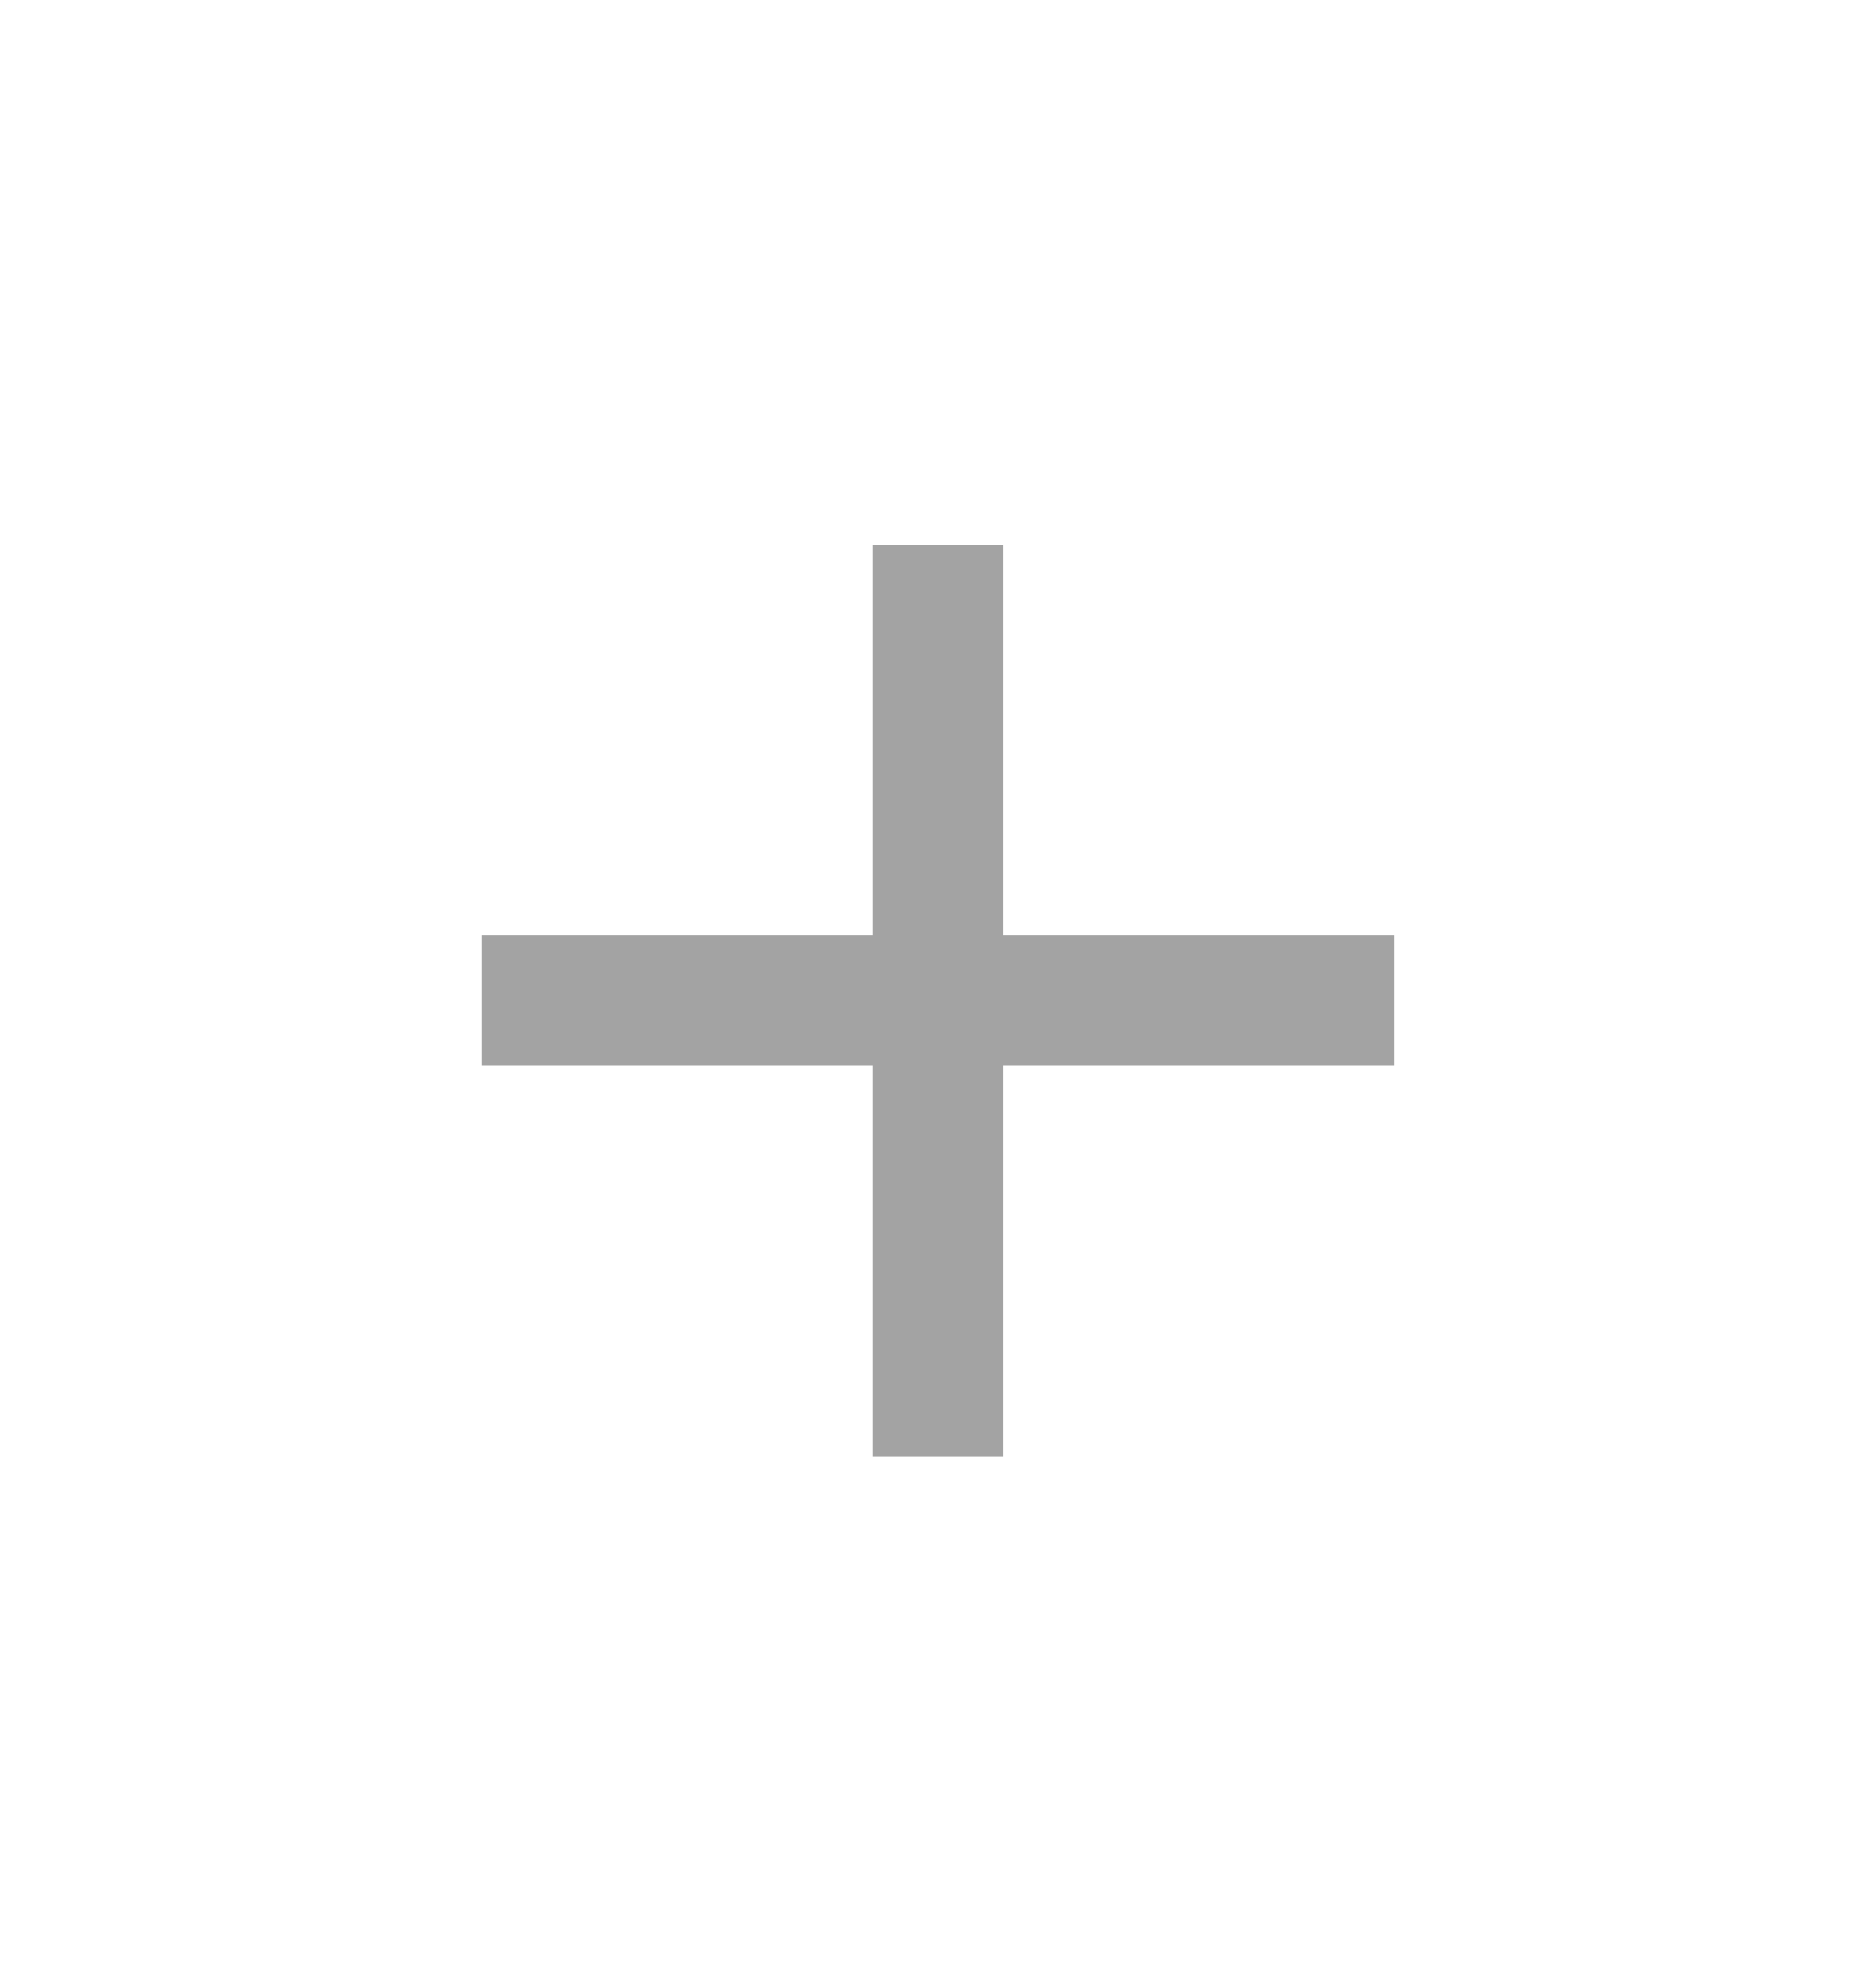
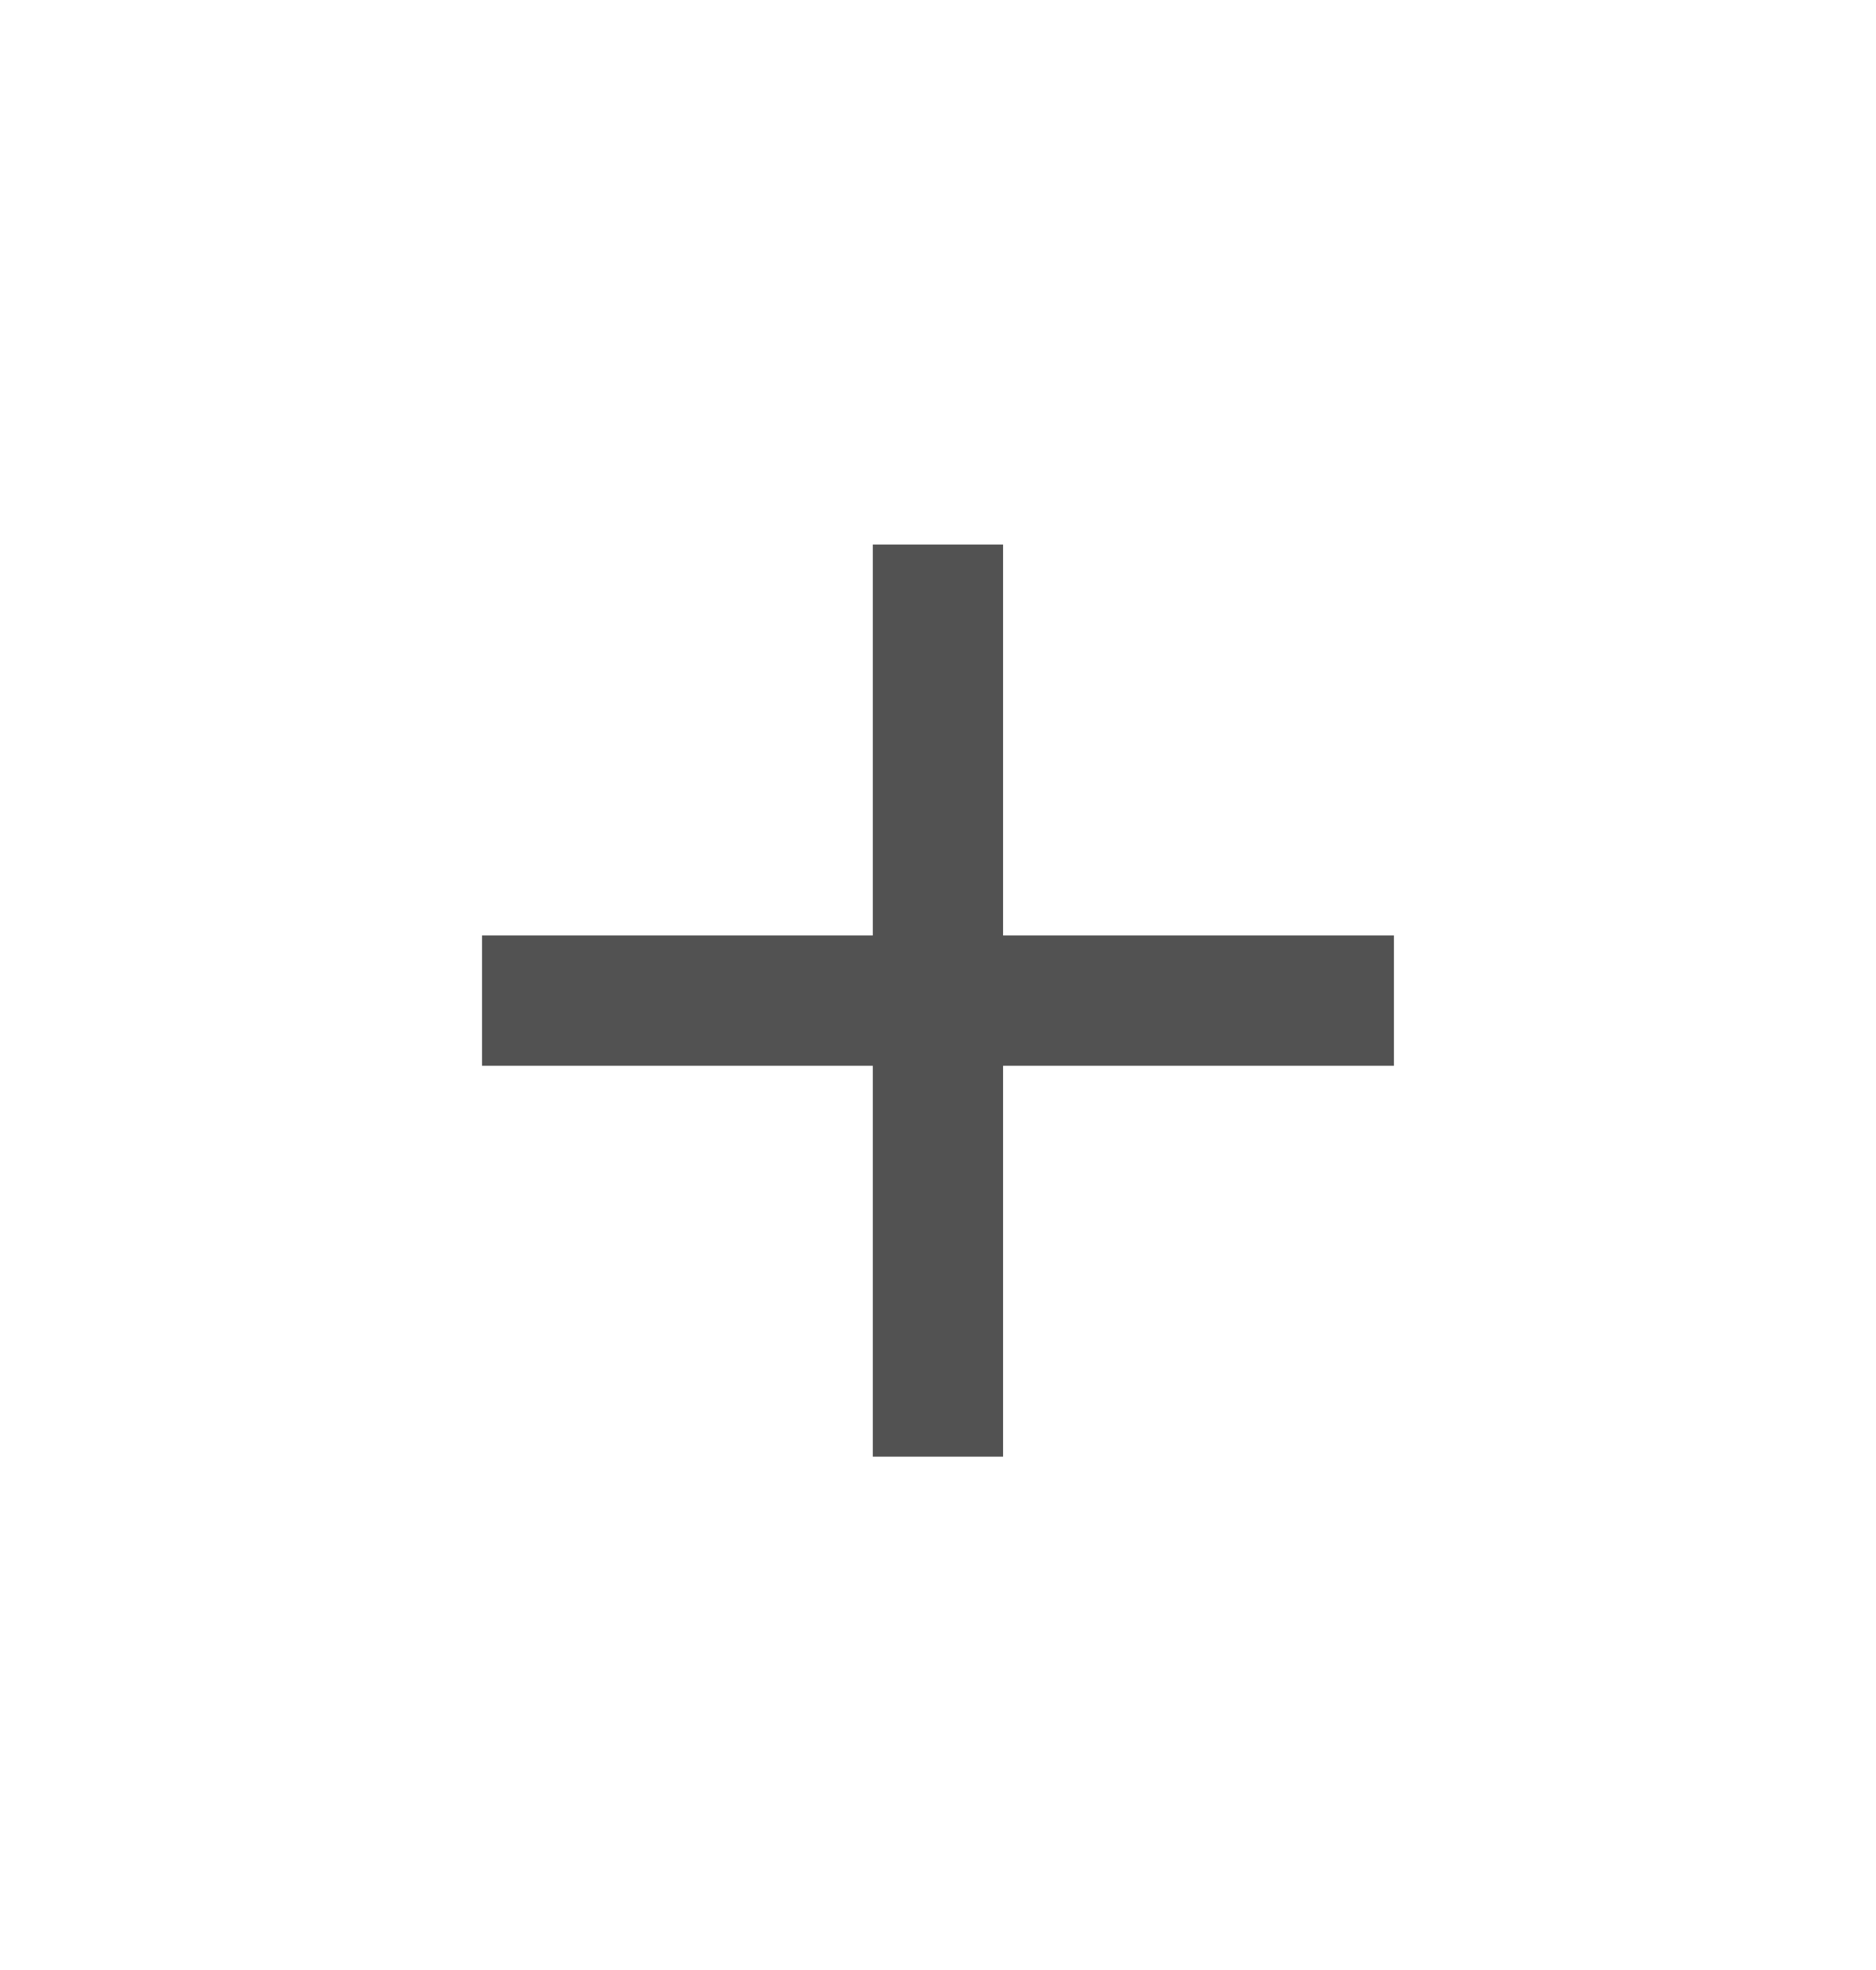
<svg xmlns="http://www.w3.org/2000/svg" width="20" height="21" viewBox="0 0 20 21" fill="none">
-   <path d="M9.305 9.972V5.805H10.694V9.972H14.861V11.361H10.694V15.528H9.305V11.361H5.139V9.972H9.305Z" fill="#A3A3A3" />
+   <path d="M9.305 9.972V5.805H10.694V9.972H14.861V11.361H10.694V15.528H9.305V11.361H5.139V9.972H9.305Z" fill="#525252" />
</svg>
